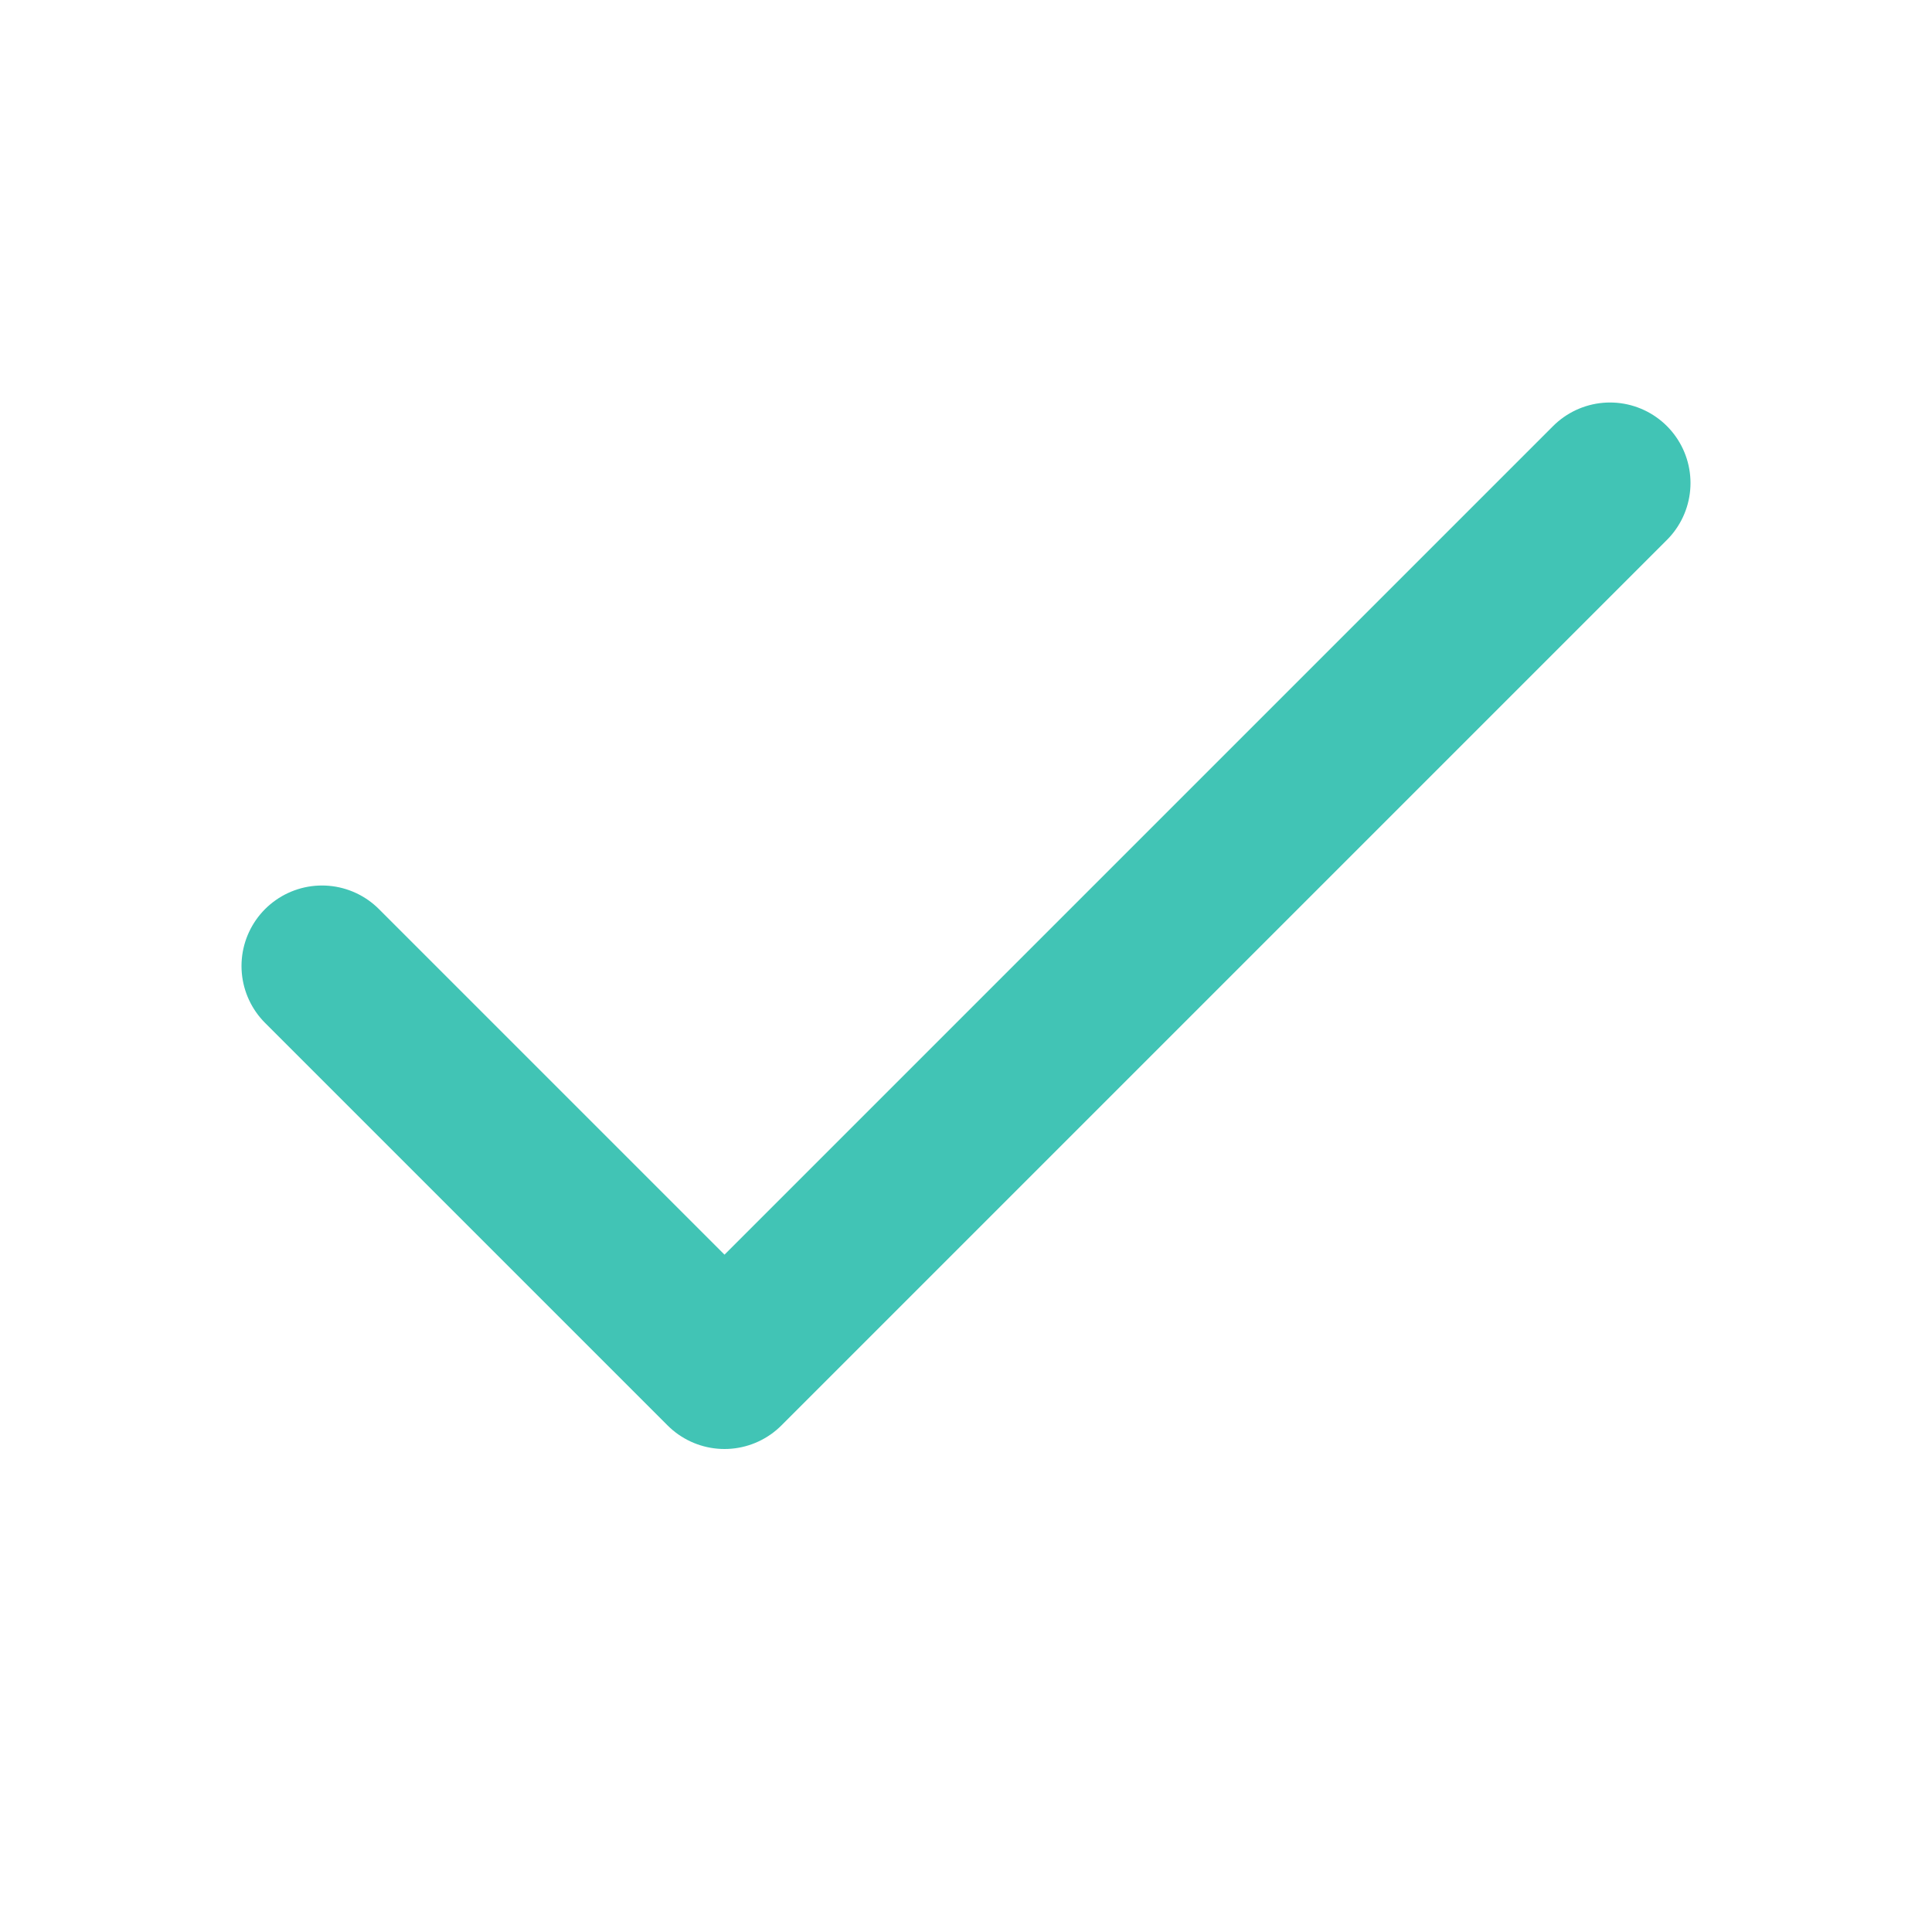
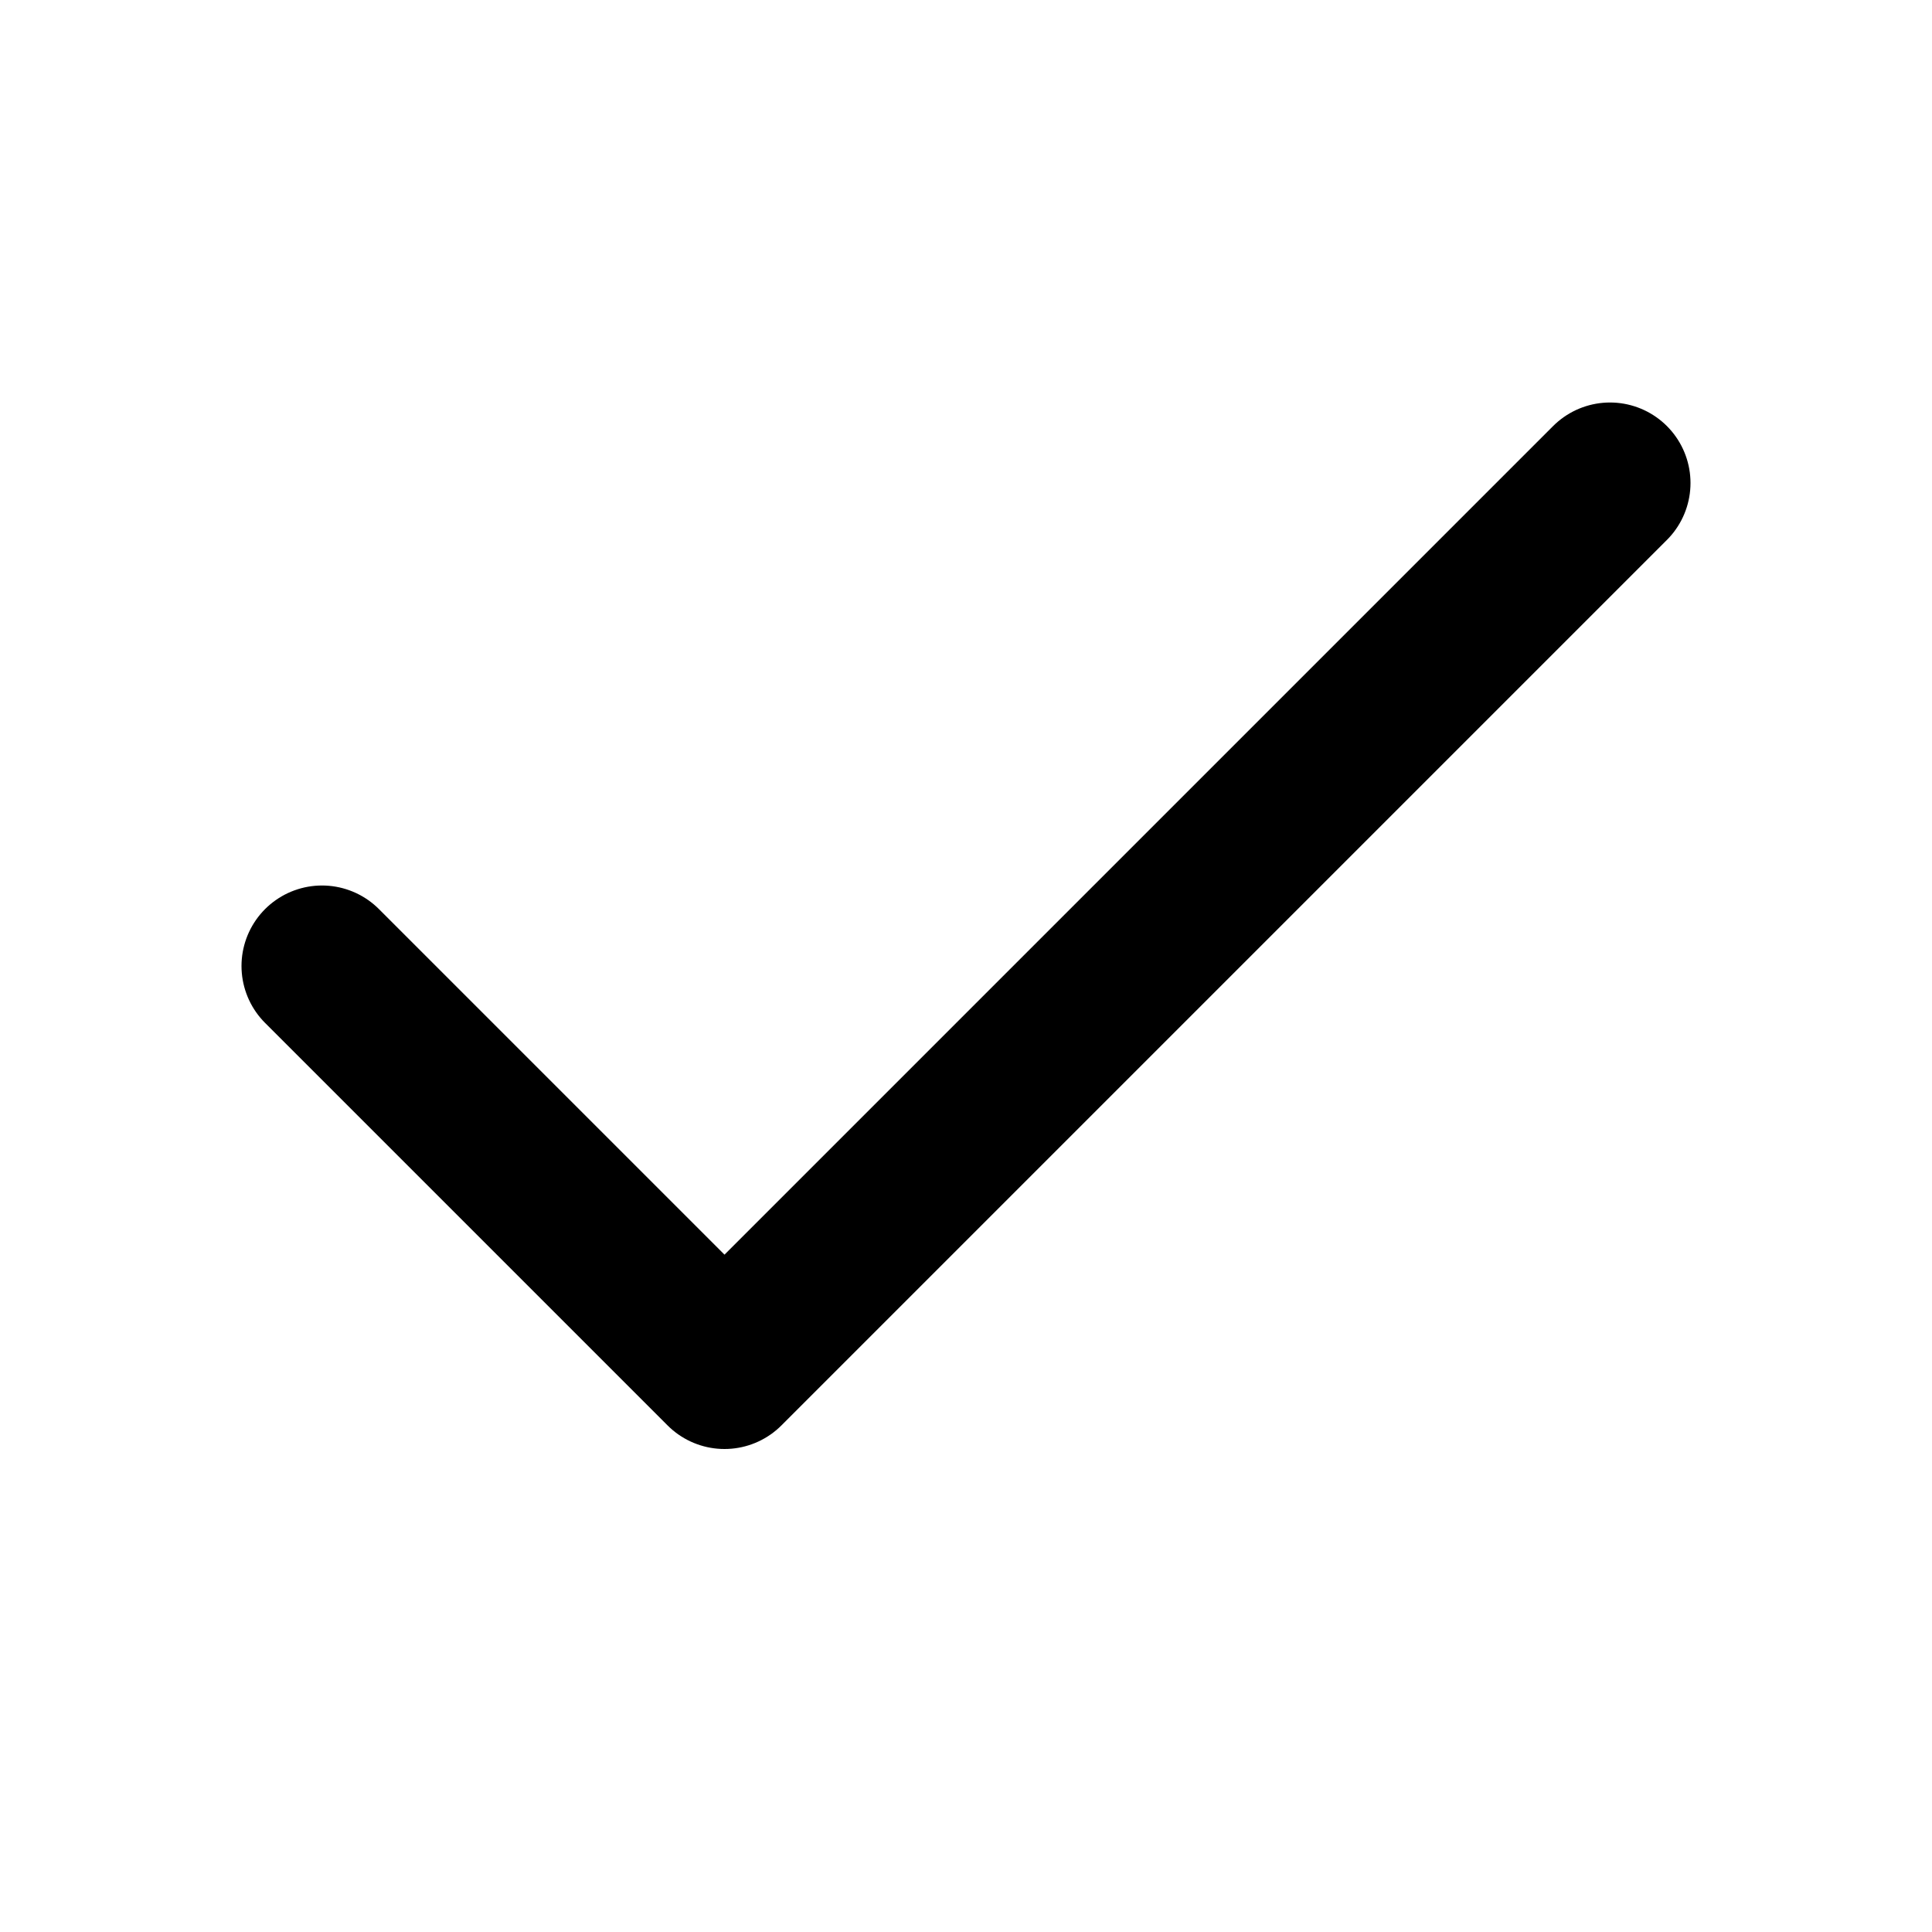
- <svg xmlns="http://www.w3.org/2000/svg" width="32" height="32" viewBox="0 0 24 24" fill="none" stroke="rgb(65, 196, 181)" stroke-width="2" stroke-linecap="round" stroke-linejoin="round" class="feather feather-check">
+ <svg xmlns="http://www.w3.org/2000/svg" width="32" height="32" viewBox="0 0 24 24" fill="none" stroke="#000" stroke-width="2" stroke-linecap="round" stroke-linejoin="round" class="feather feather-check">
  <polyline points="20 6 9 17 4 12" />
</svg>
